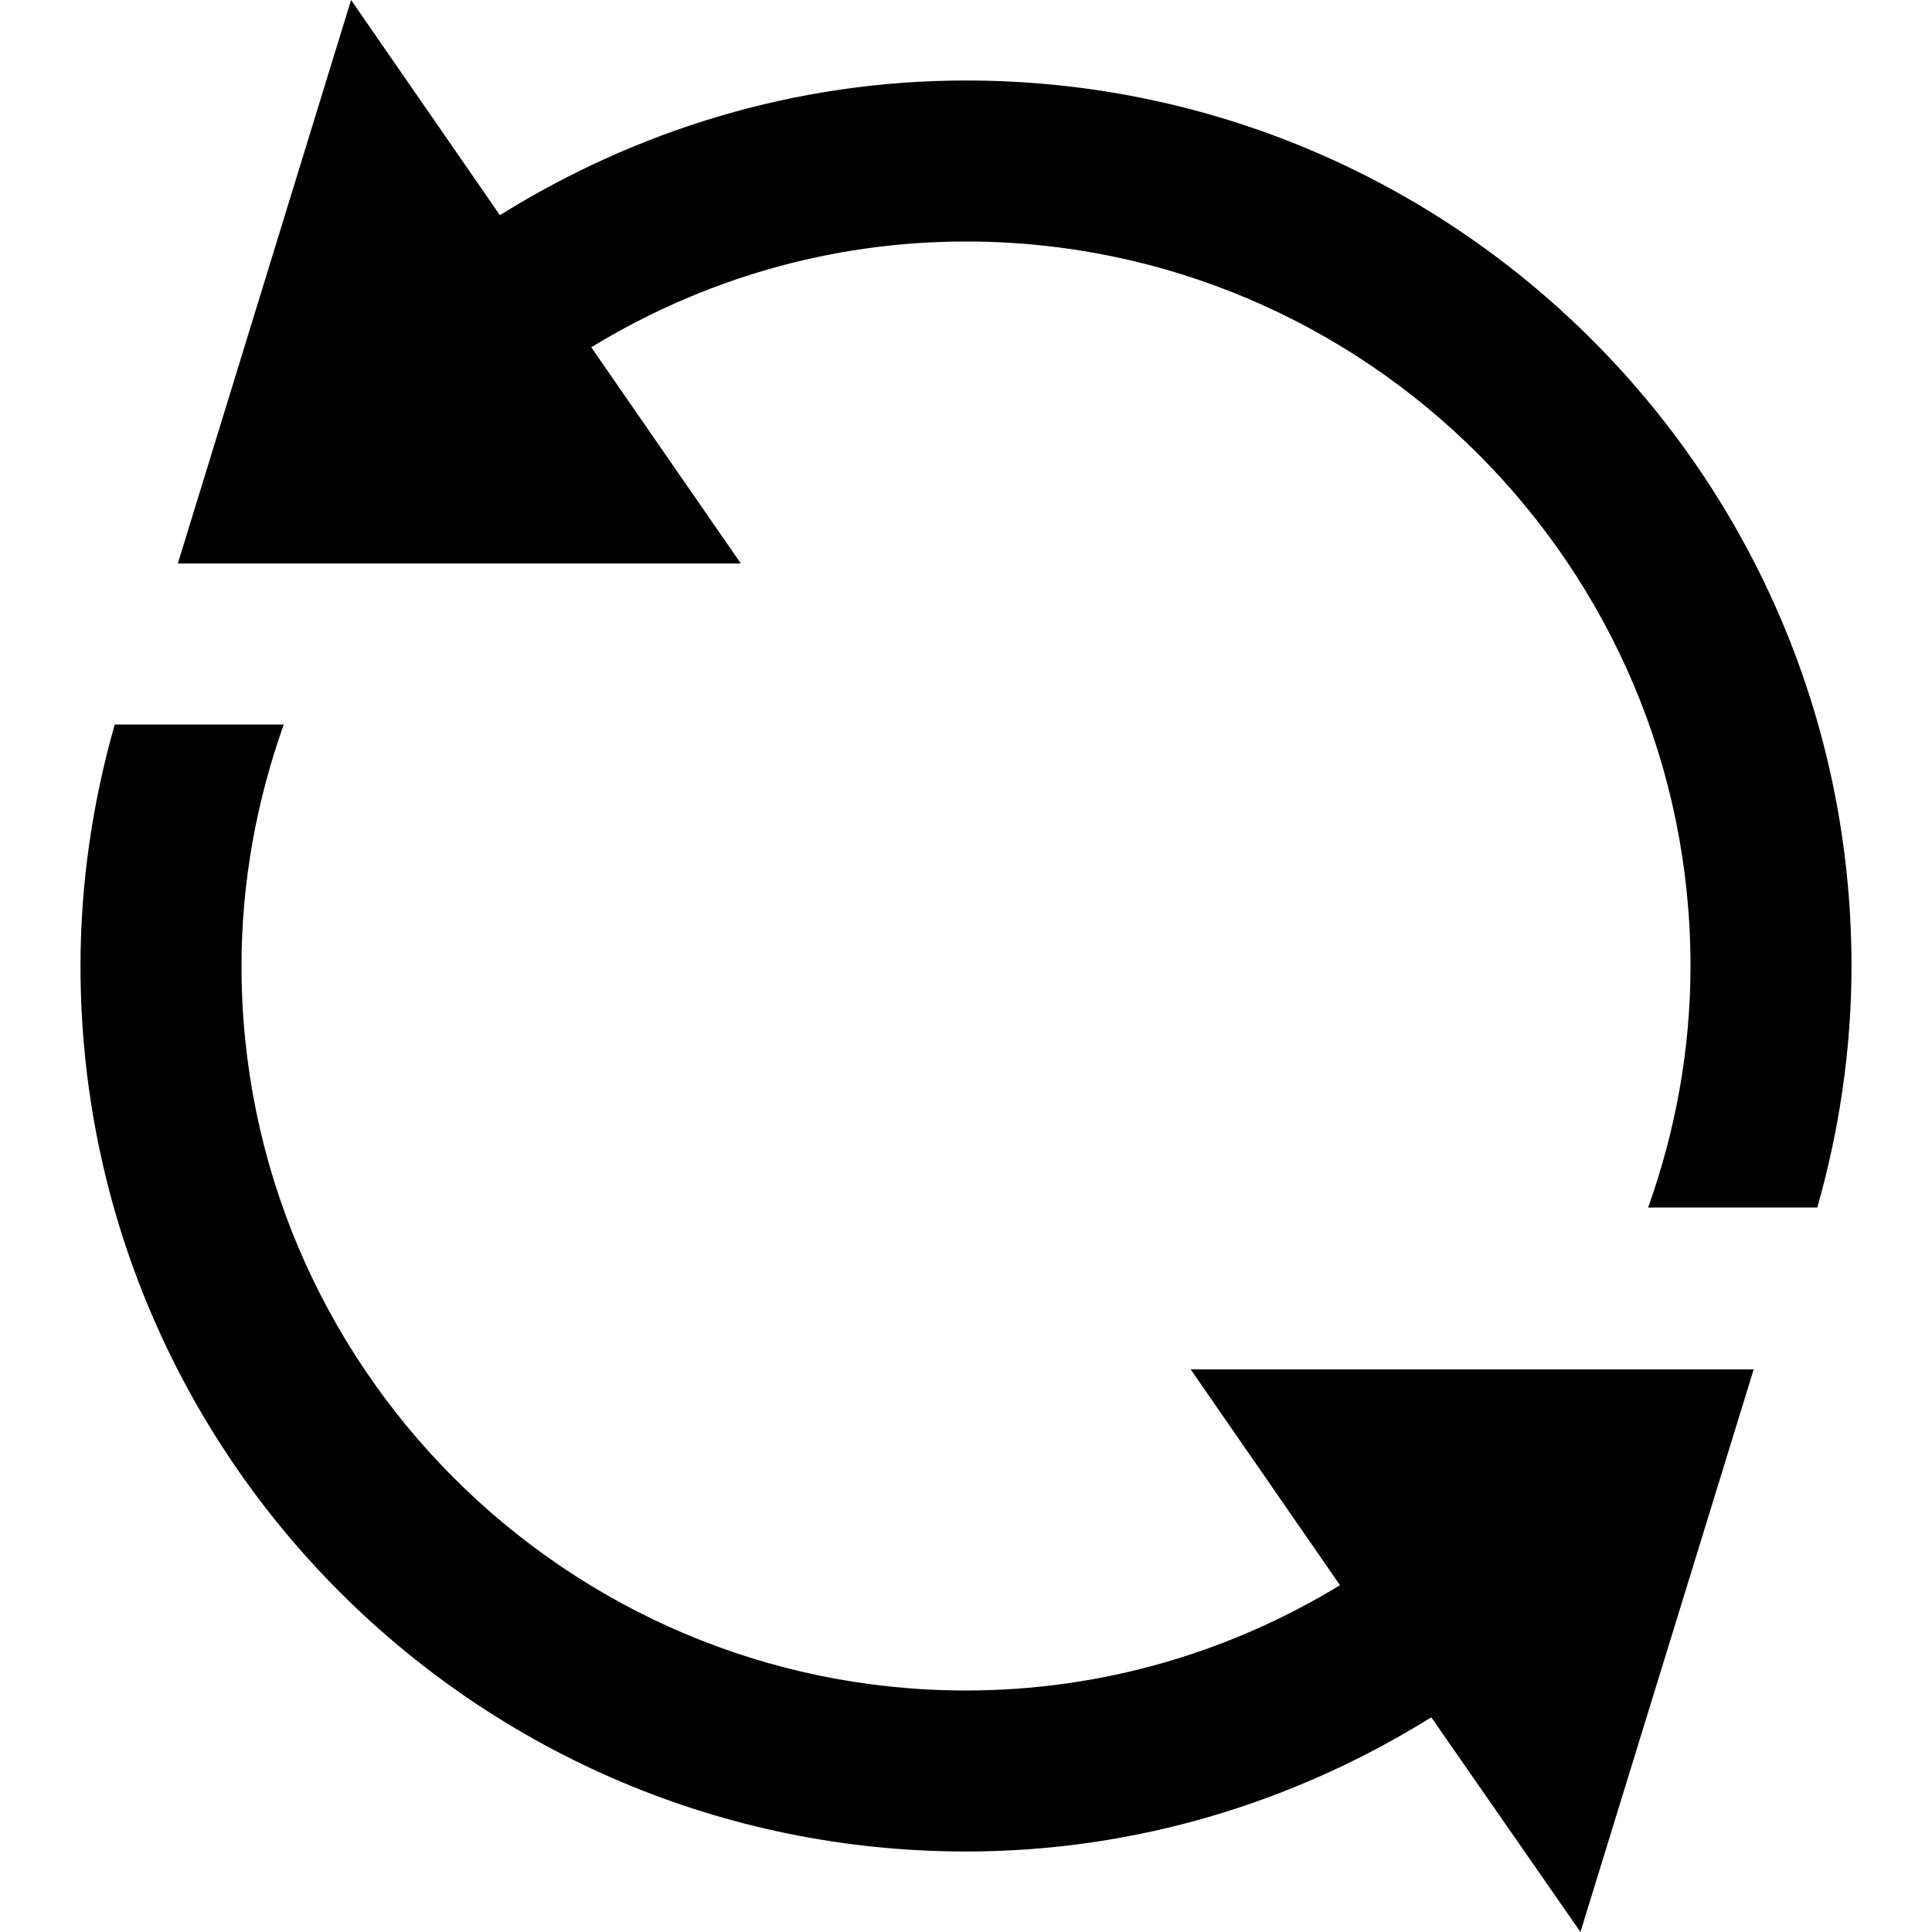
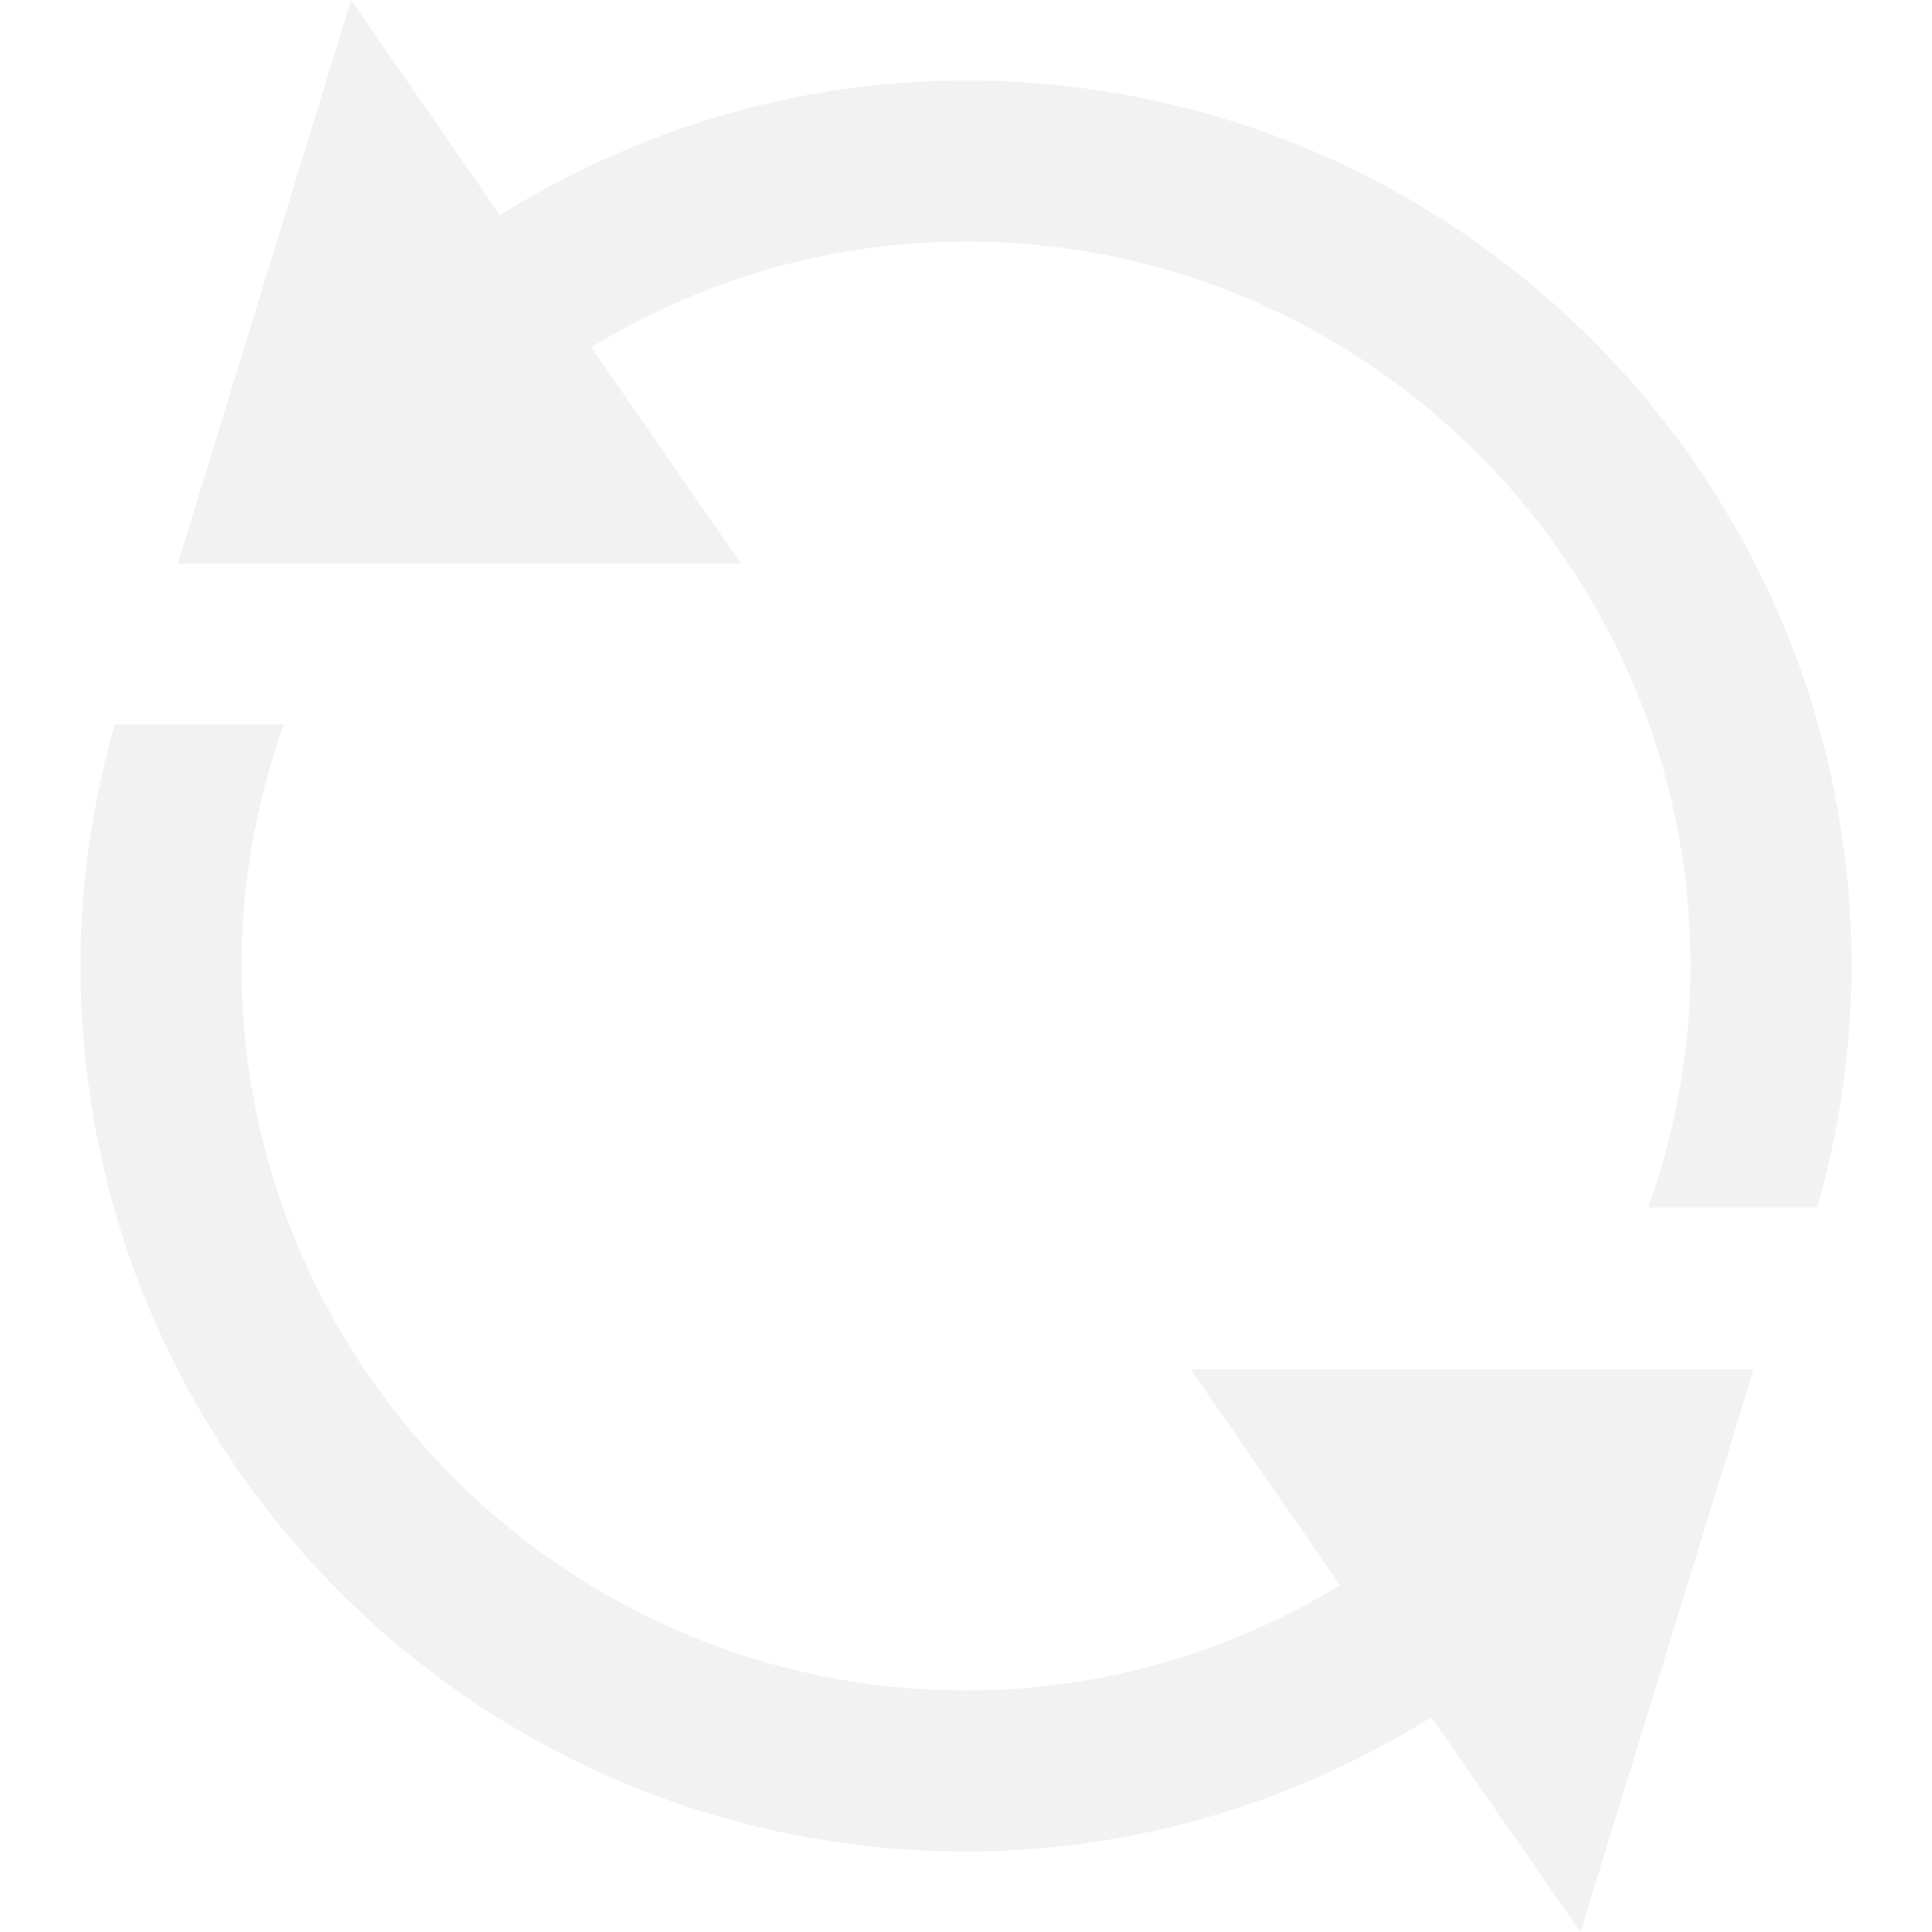
- <svg xmlns="http://www.w3.org/2000/svg" width="24" height="24" viewBox="0 0 24 24">
+ <svg xmlns="http://www.w3.org/2000/svg" fill="#f2f2f2" width="24" height="24" viewBox="0 0 24 24">
  <path d="M23 12c0 1.042-.154 2.045-.425 3h-2.101c.335-.94.526-1.947.526-3 0-4.962-4.037-9-9-9-1.706 0-3.296.484-4.655 1.314l1.858 2.686h-6.994l2.152-7 1.849 2.673c1.684-1.049 3.659-1.673 5.79-1.673 6.074 0 11 4.925 11 11zm-6.354 7.692c-1.357.826-2.944 1.308-4.646 1.308-4.962 0-9-4.038-9-9 0-1.053.191-2.06.525-3h-2.1c-.271.955-.425 1.958-.425 3 0 6.075 4.925 11 11 11 2.127 0 4.099-.621 5.78-1.667l1.853 2.667 2.152-6.989h-6.994l1.855 2.681z" />
</svg>
